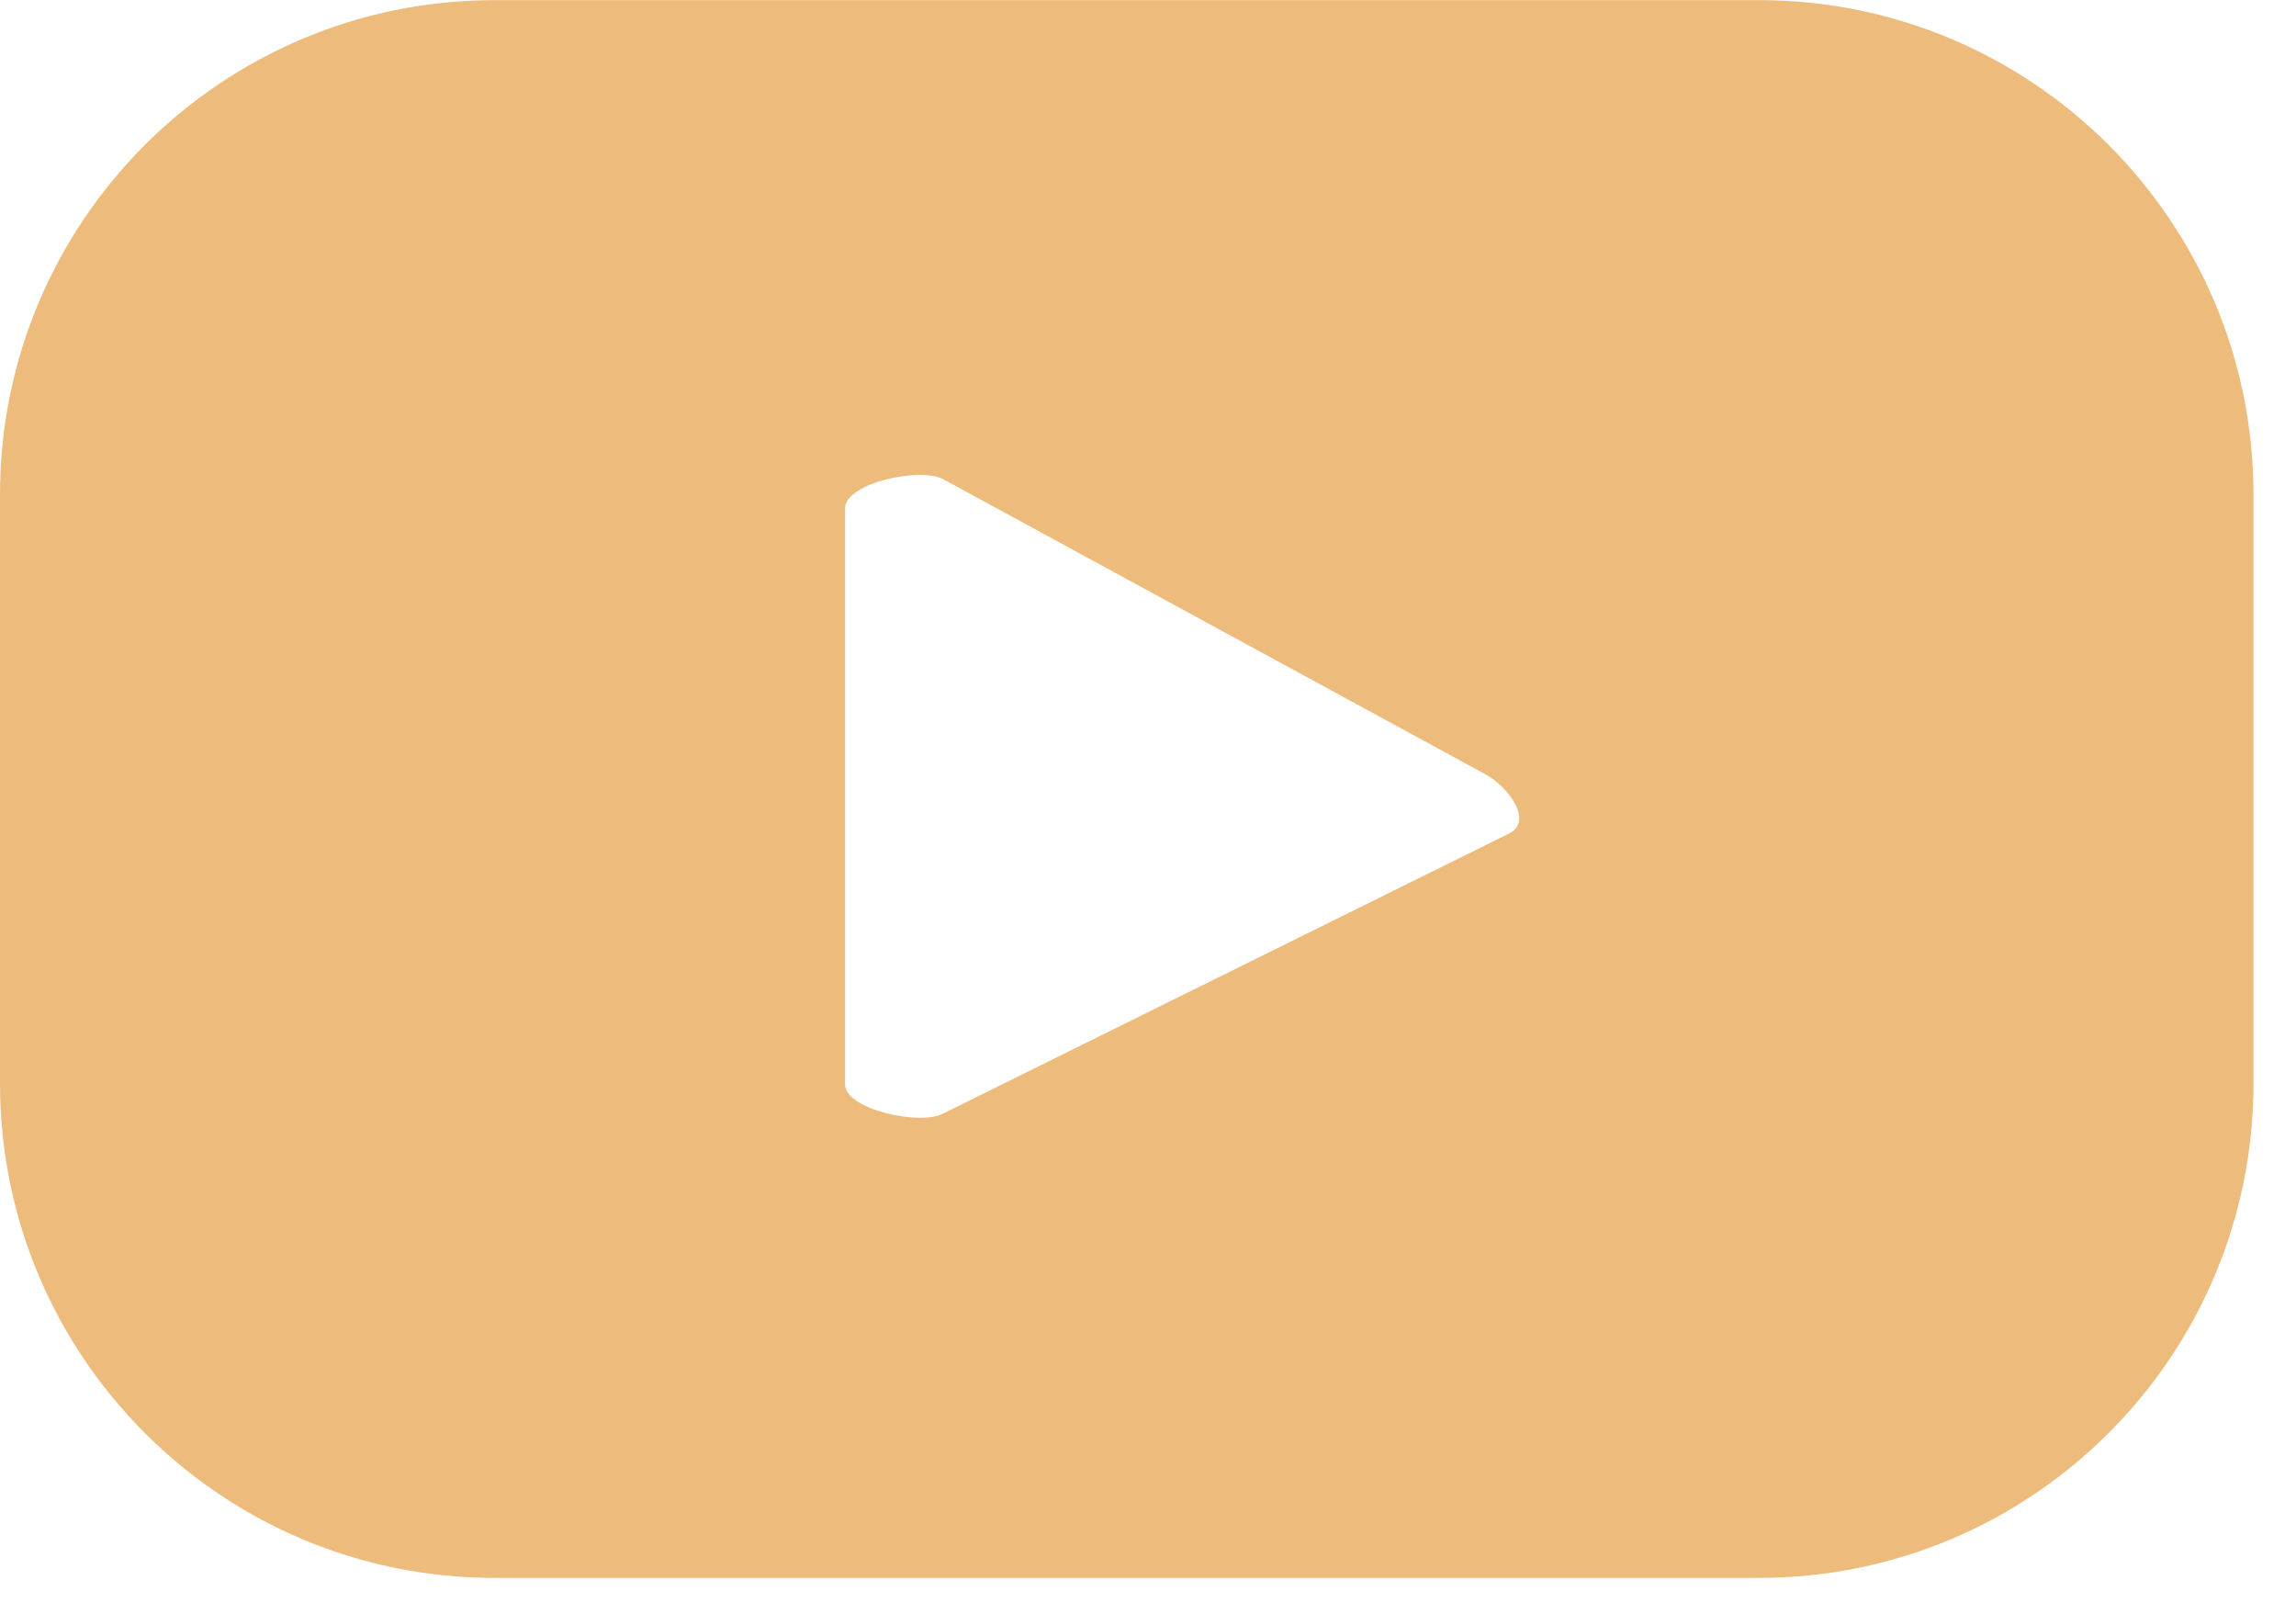
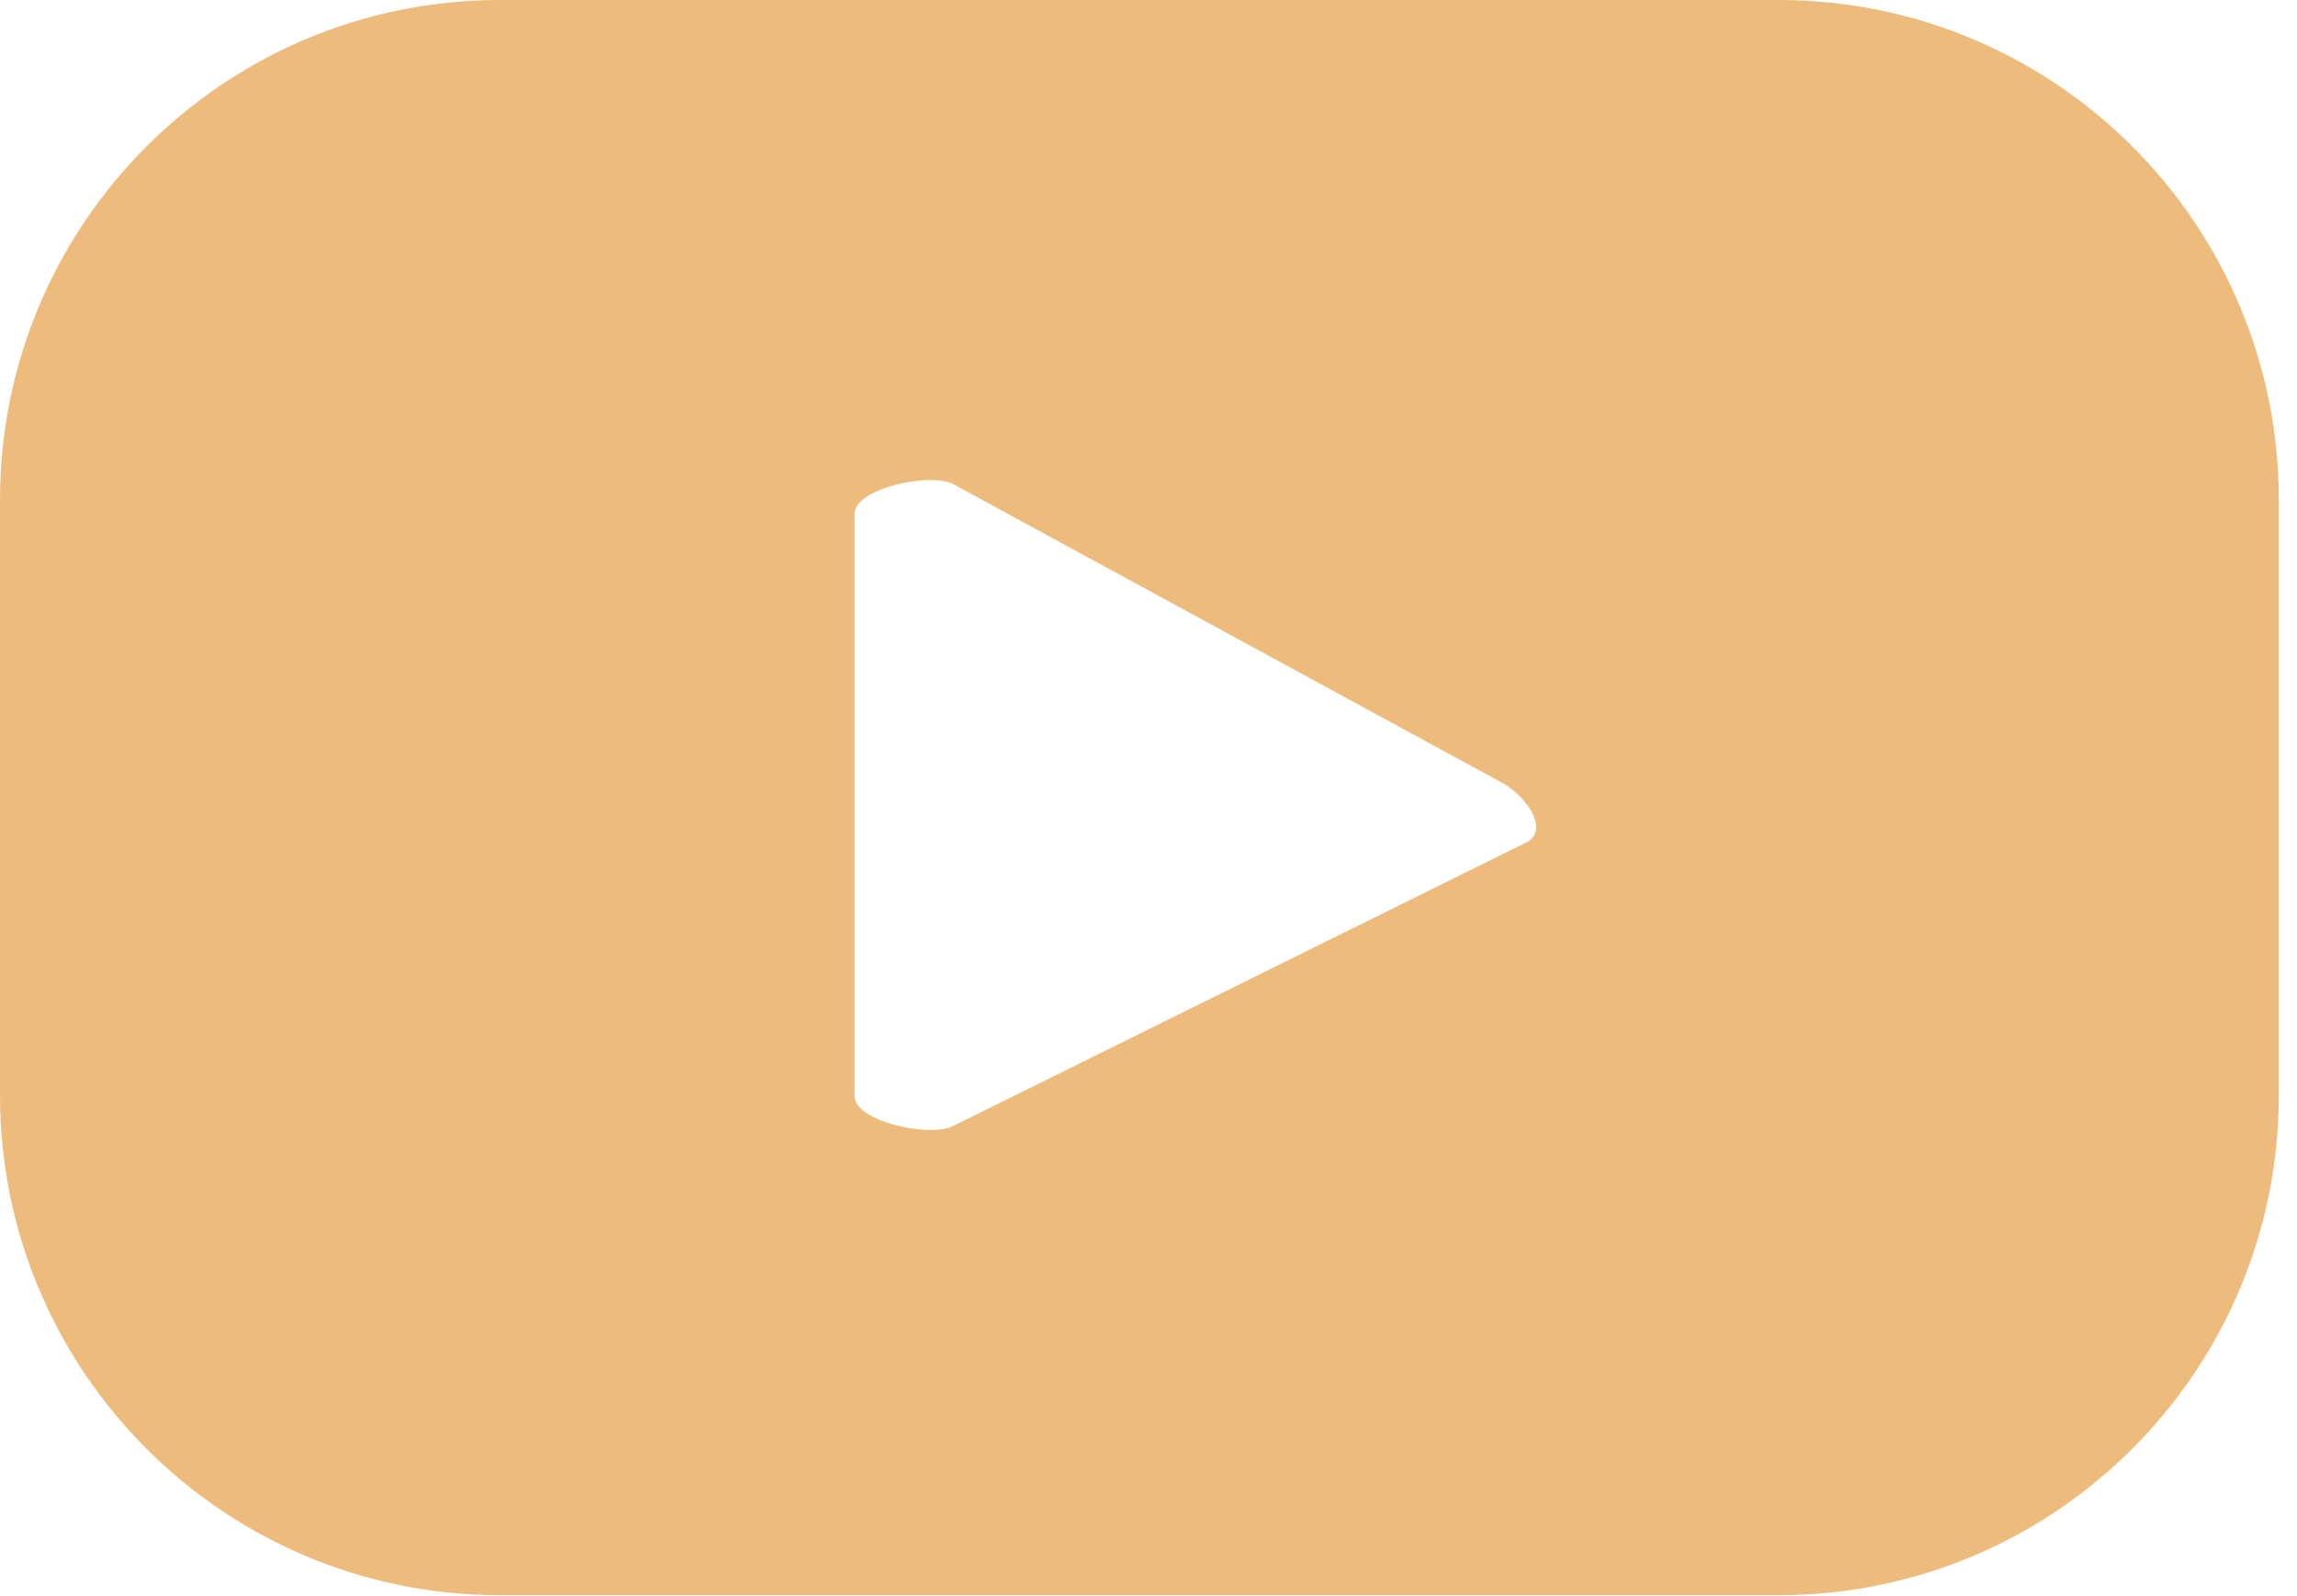
- <svg xmlns="http://www.w3.org/2000/svg" width="37" height="26" viewBox="0 0 37 26" fill="none">
-   <path d="M24.331 13.423L15.194 17.943C14.835 18.137 13.618 17.878 13.618 17.47V8.191C13.618 7.778 14.845 7.519 15.204 7.723L23.951 12.482C24.317 12.691 24.702 13.222 24.331 13.423ZM36.315 7.97C36.315 3.57 32.747 0.002 28.346 0.002H7.968C3.568 0.002 0 3.57 0 7.97V17.454C0 21.854 3.568 25.422 7.968 25.422H28.346C32.747 25.422 36.315 21.854 36.315 17.454V7.97Z" fill="#EDBC7D" />
+ <svg xmlns="http://www.w3.org/2000/svg" width="72" height="50" viewBox="0 0 72 50" fill="none">
+   <path d="M47.857 26.398L29.885 35.289C29.18 35.671 26.786 35.162 26.786 34.359V16.108C26.786 15.295 29.199 14.787 29.904 15.188L47.109 24.549C47.83 24.958 48.586 26.004 47.857 26.398ZM71.43 15.674C71.43 7.018 64.411 0 55.754 0H15.673C7.018 0 0 7.018 0 15.674V34.327C0 42.982 7.018 50 15.673 50H55.754C64.411 50 71.43 42.982 71.43 34.327V15.674Z" fill="#EDBC7D" />
</svg>
